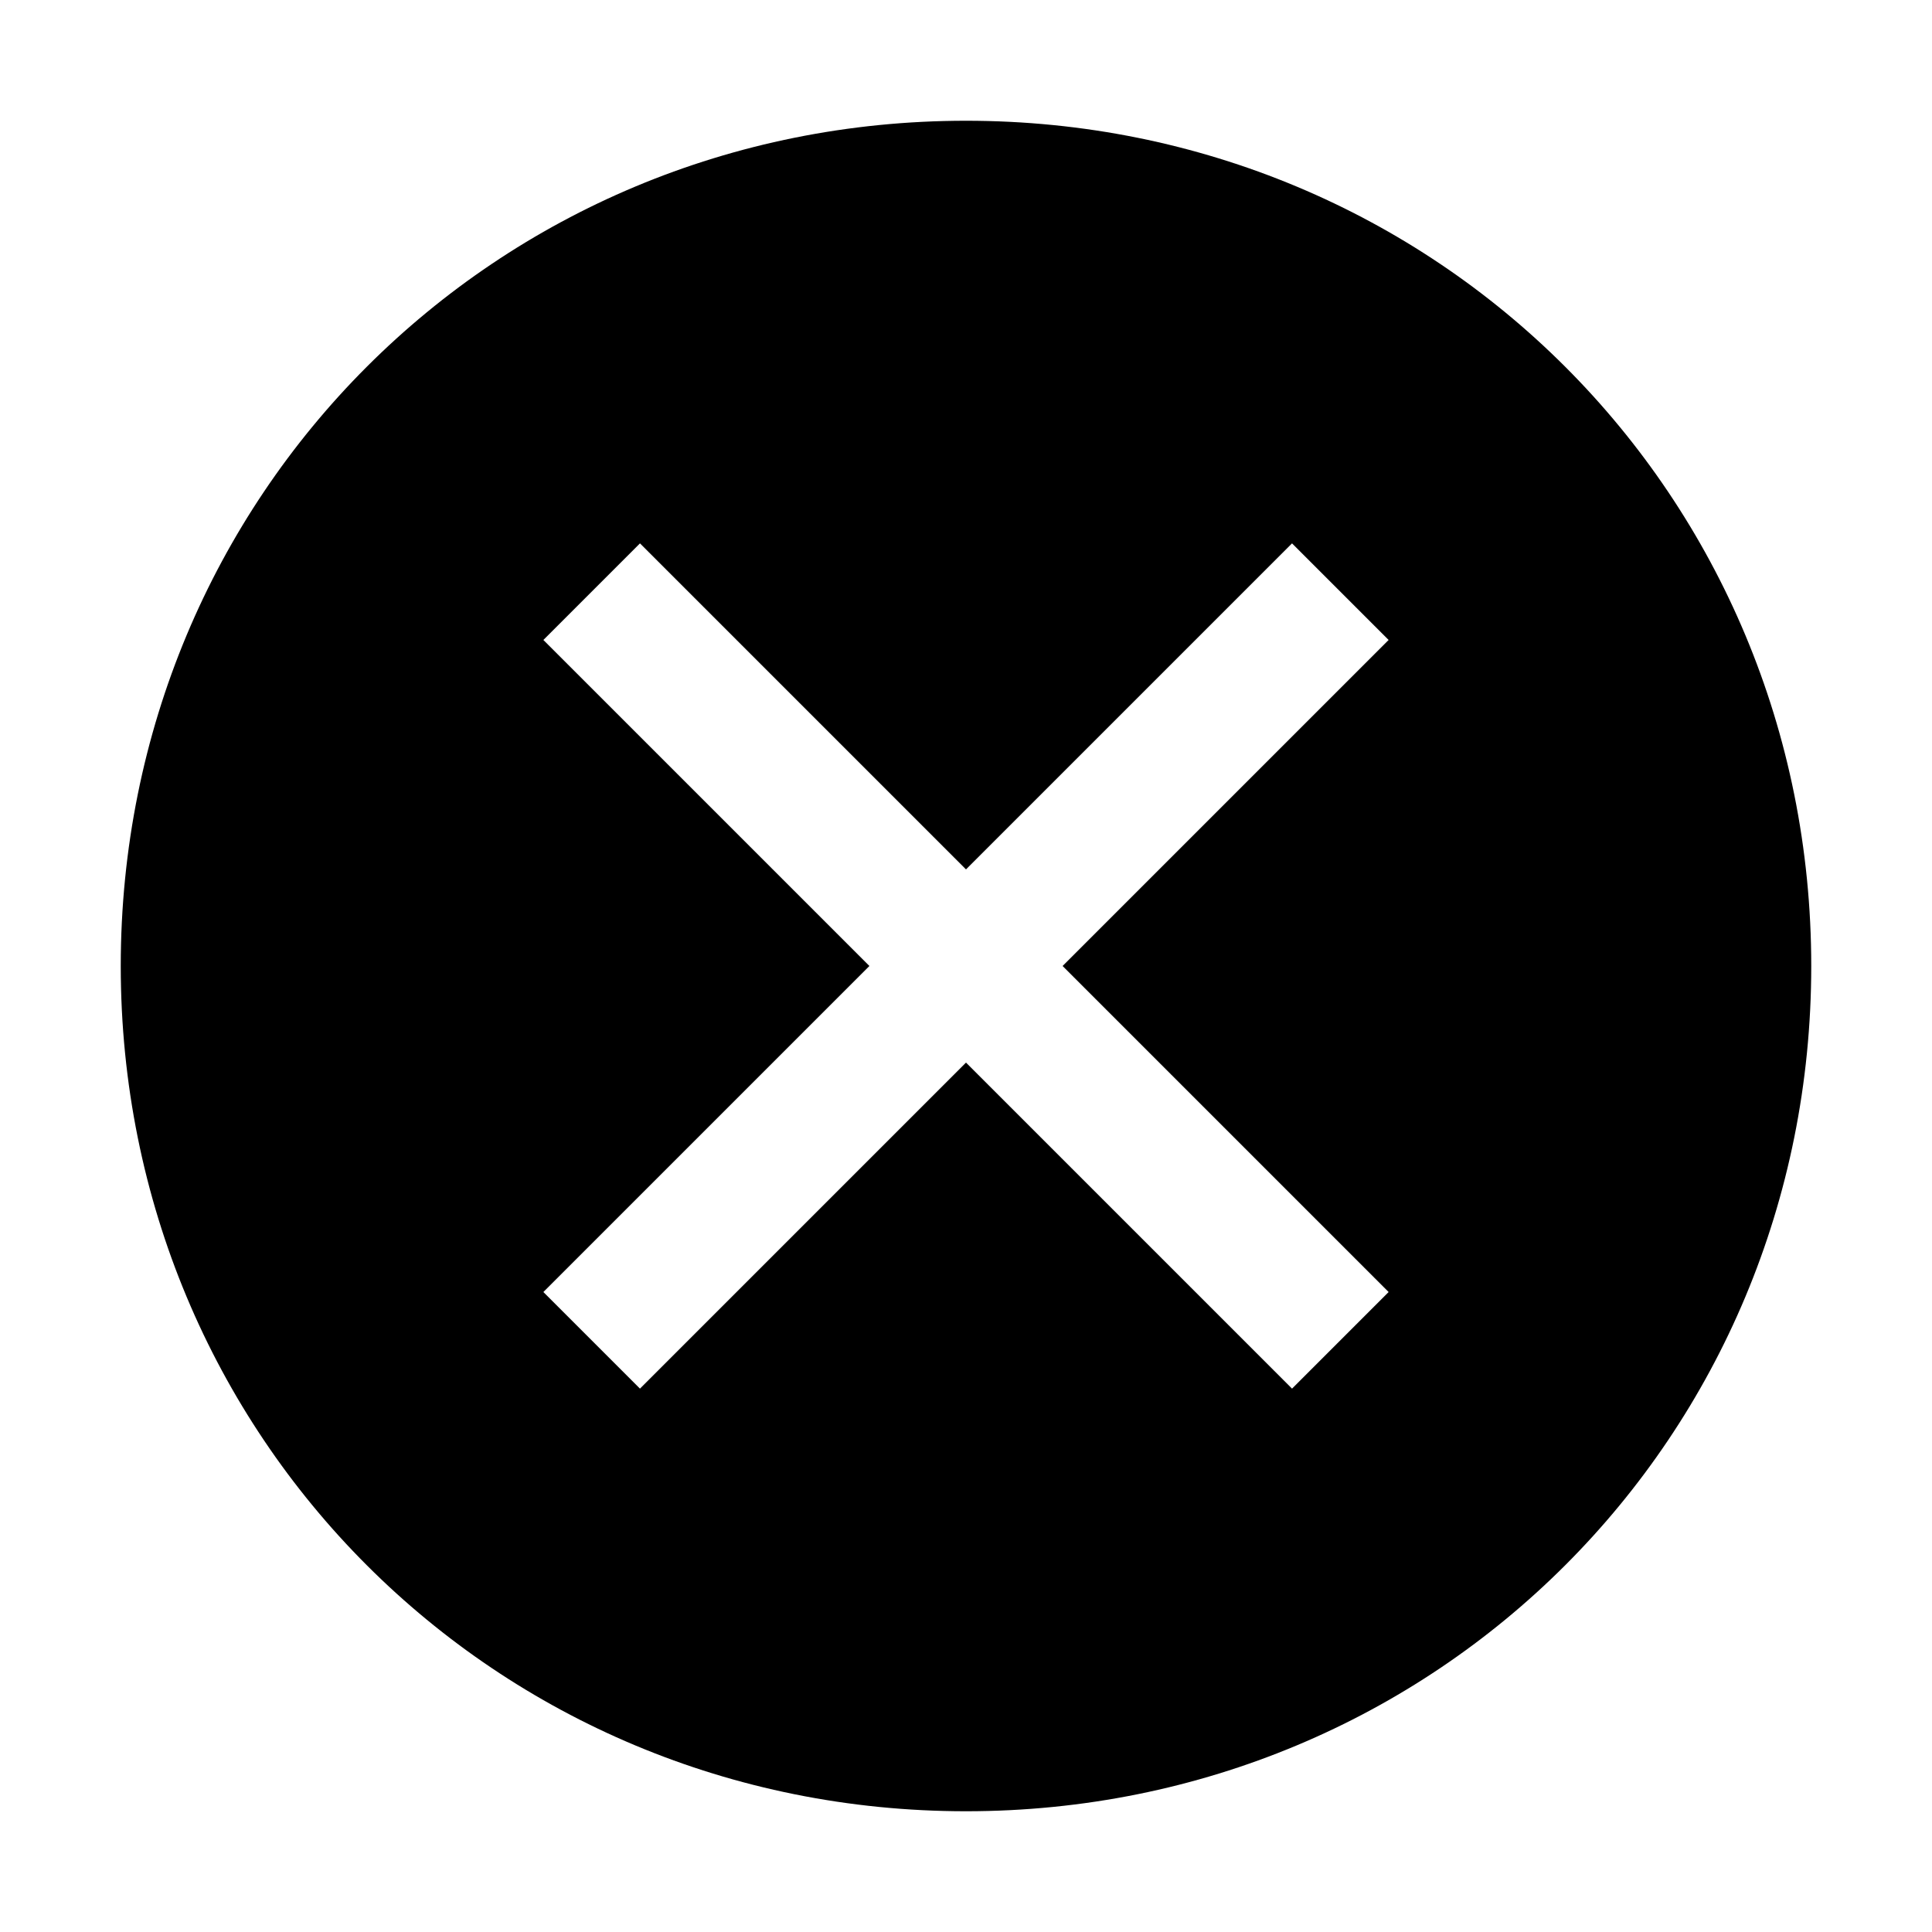
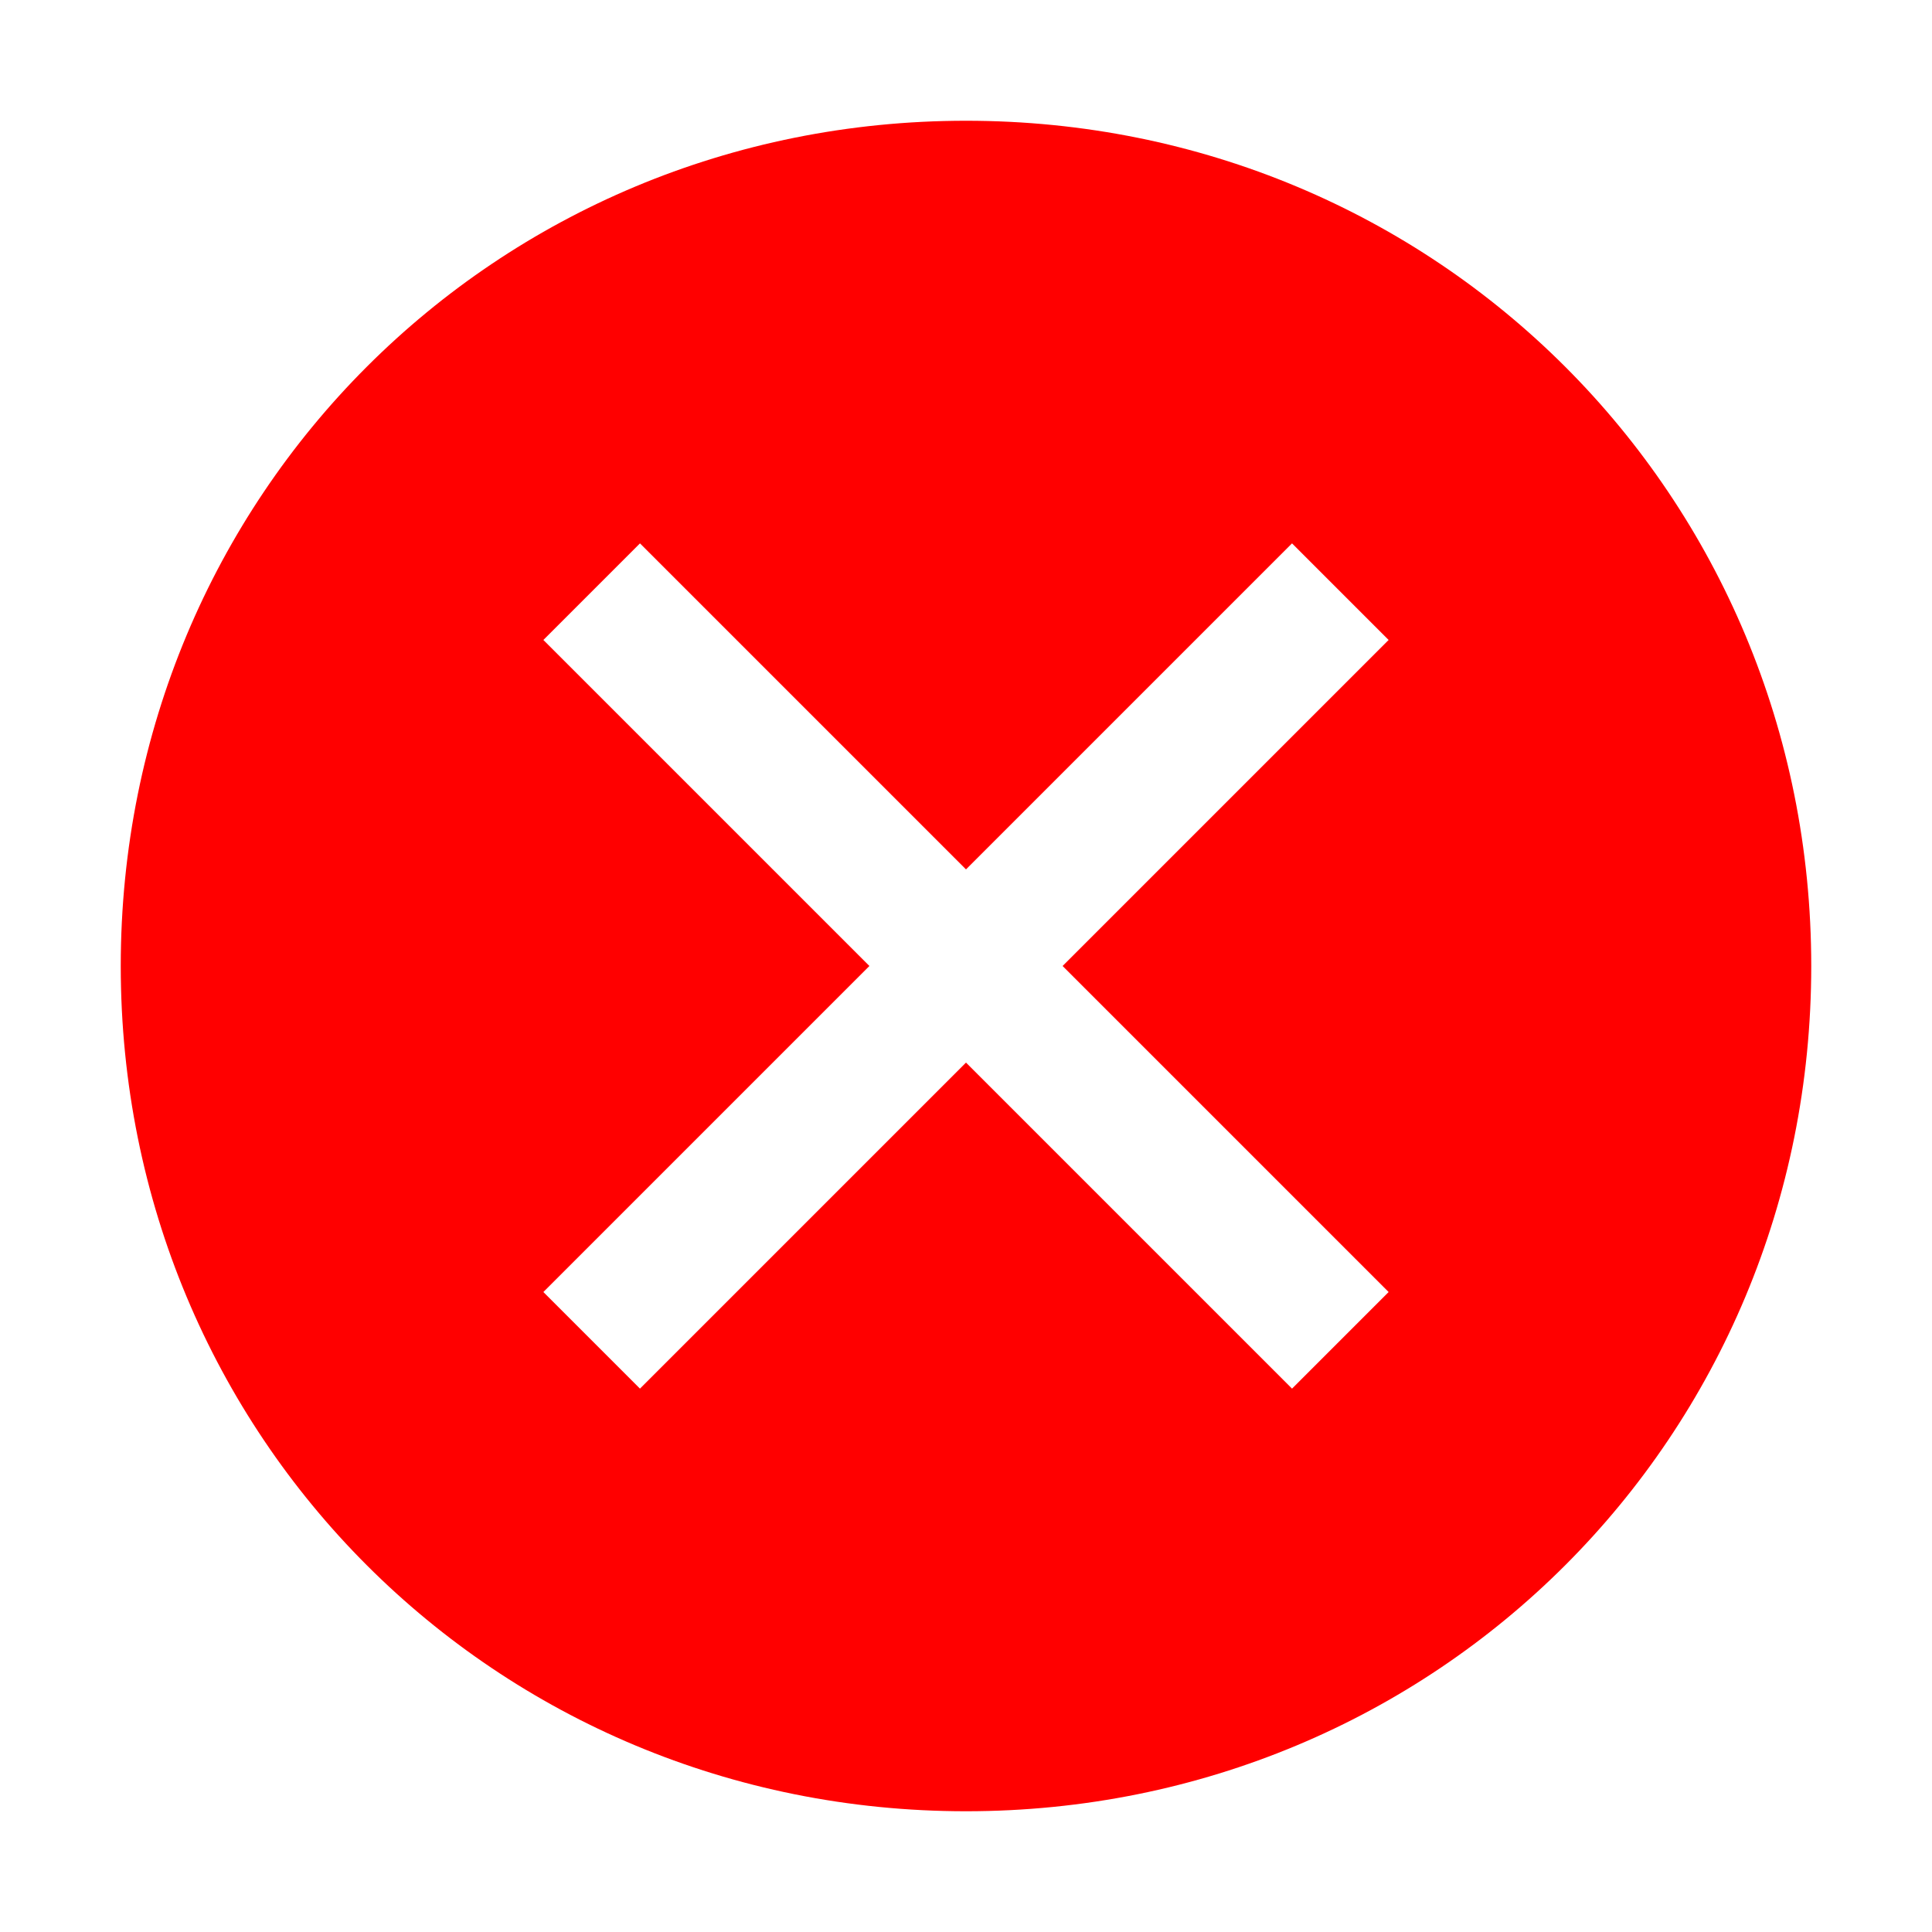
- <svg xmlns="http://www.w3.org/2000/svg" xml:space="preserve" style="enable-background:new 0 0 32 32" viewBox="0 0 32 32">
+ <svg xmlns="http://www.w3.org/2000/svg" fill="#FF0000" xml:space="preserve" style="enable-background:new 0 0 32 32" viewBox="0 0 32 32">
  <path d="M16 2C8.2 2 2 8.2 2 16s6.2 14 14 14 14-6.2 14-14S23.8 2 16 2zm5.4 21L16 17.6 10.6 23 9 21.4l5.4-5.4L9 10.6 10.6 9l5.4 5.4L21.4 9l1.6 1.6-5.4 5.4 5.4 5.4-1.6 1.6z" />
  <path d="M0 0h32v32H0z" style="fill:none" />
</svg>
